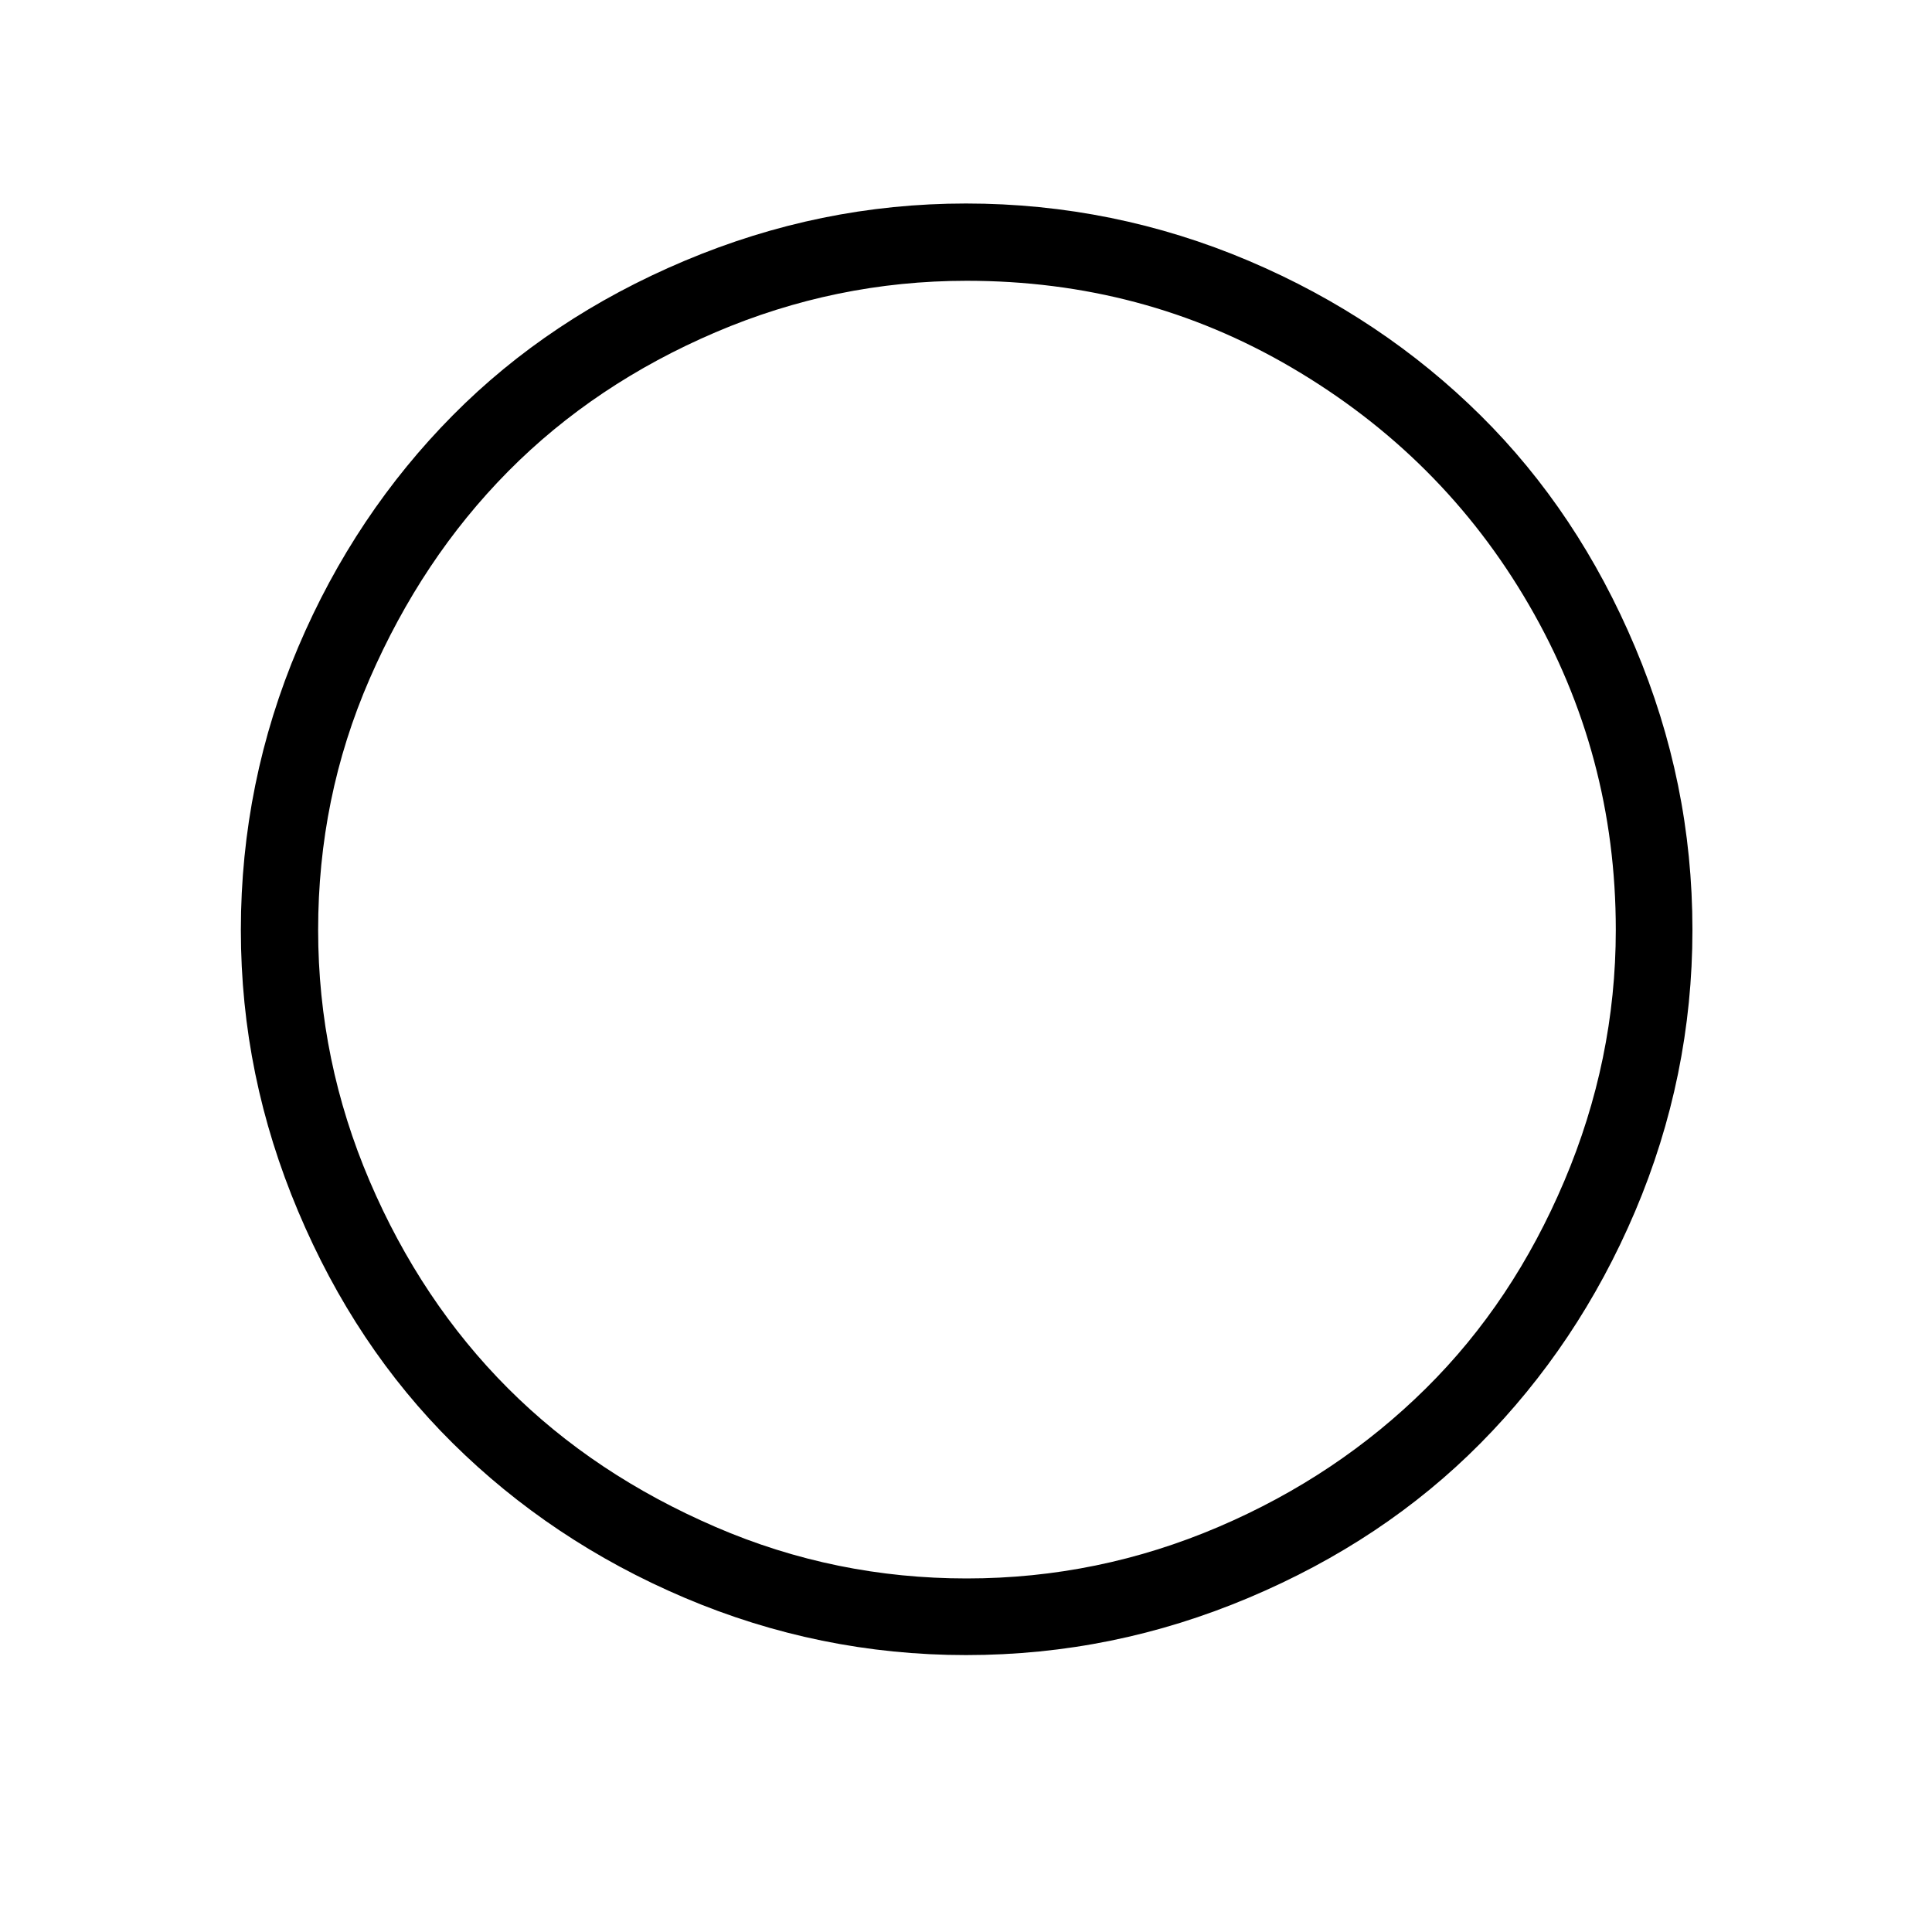
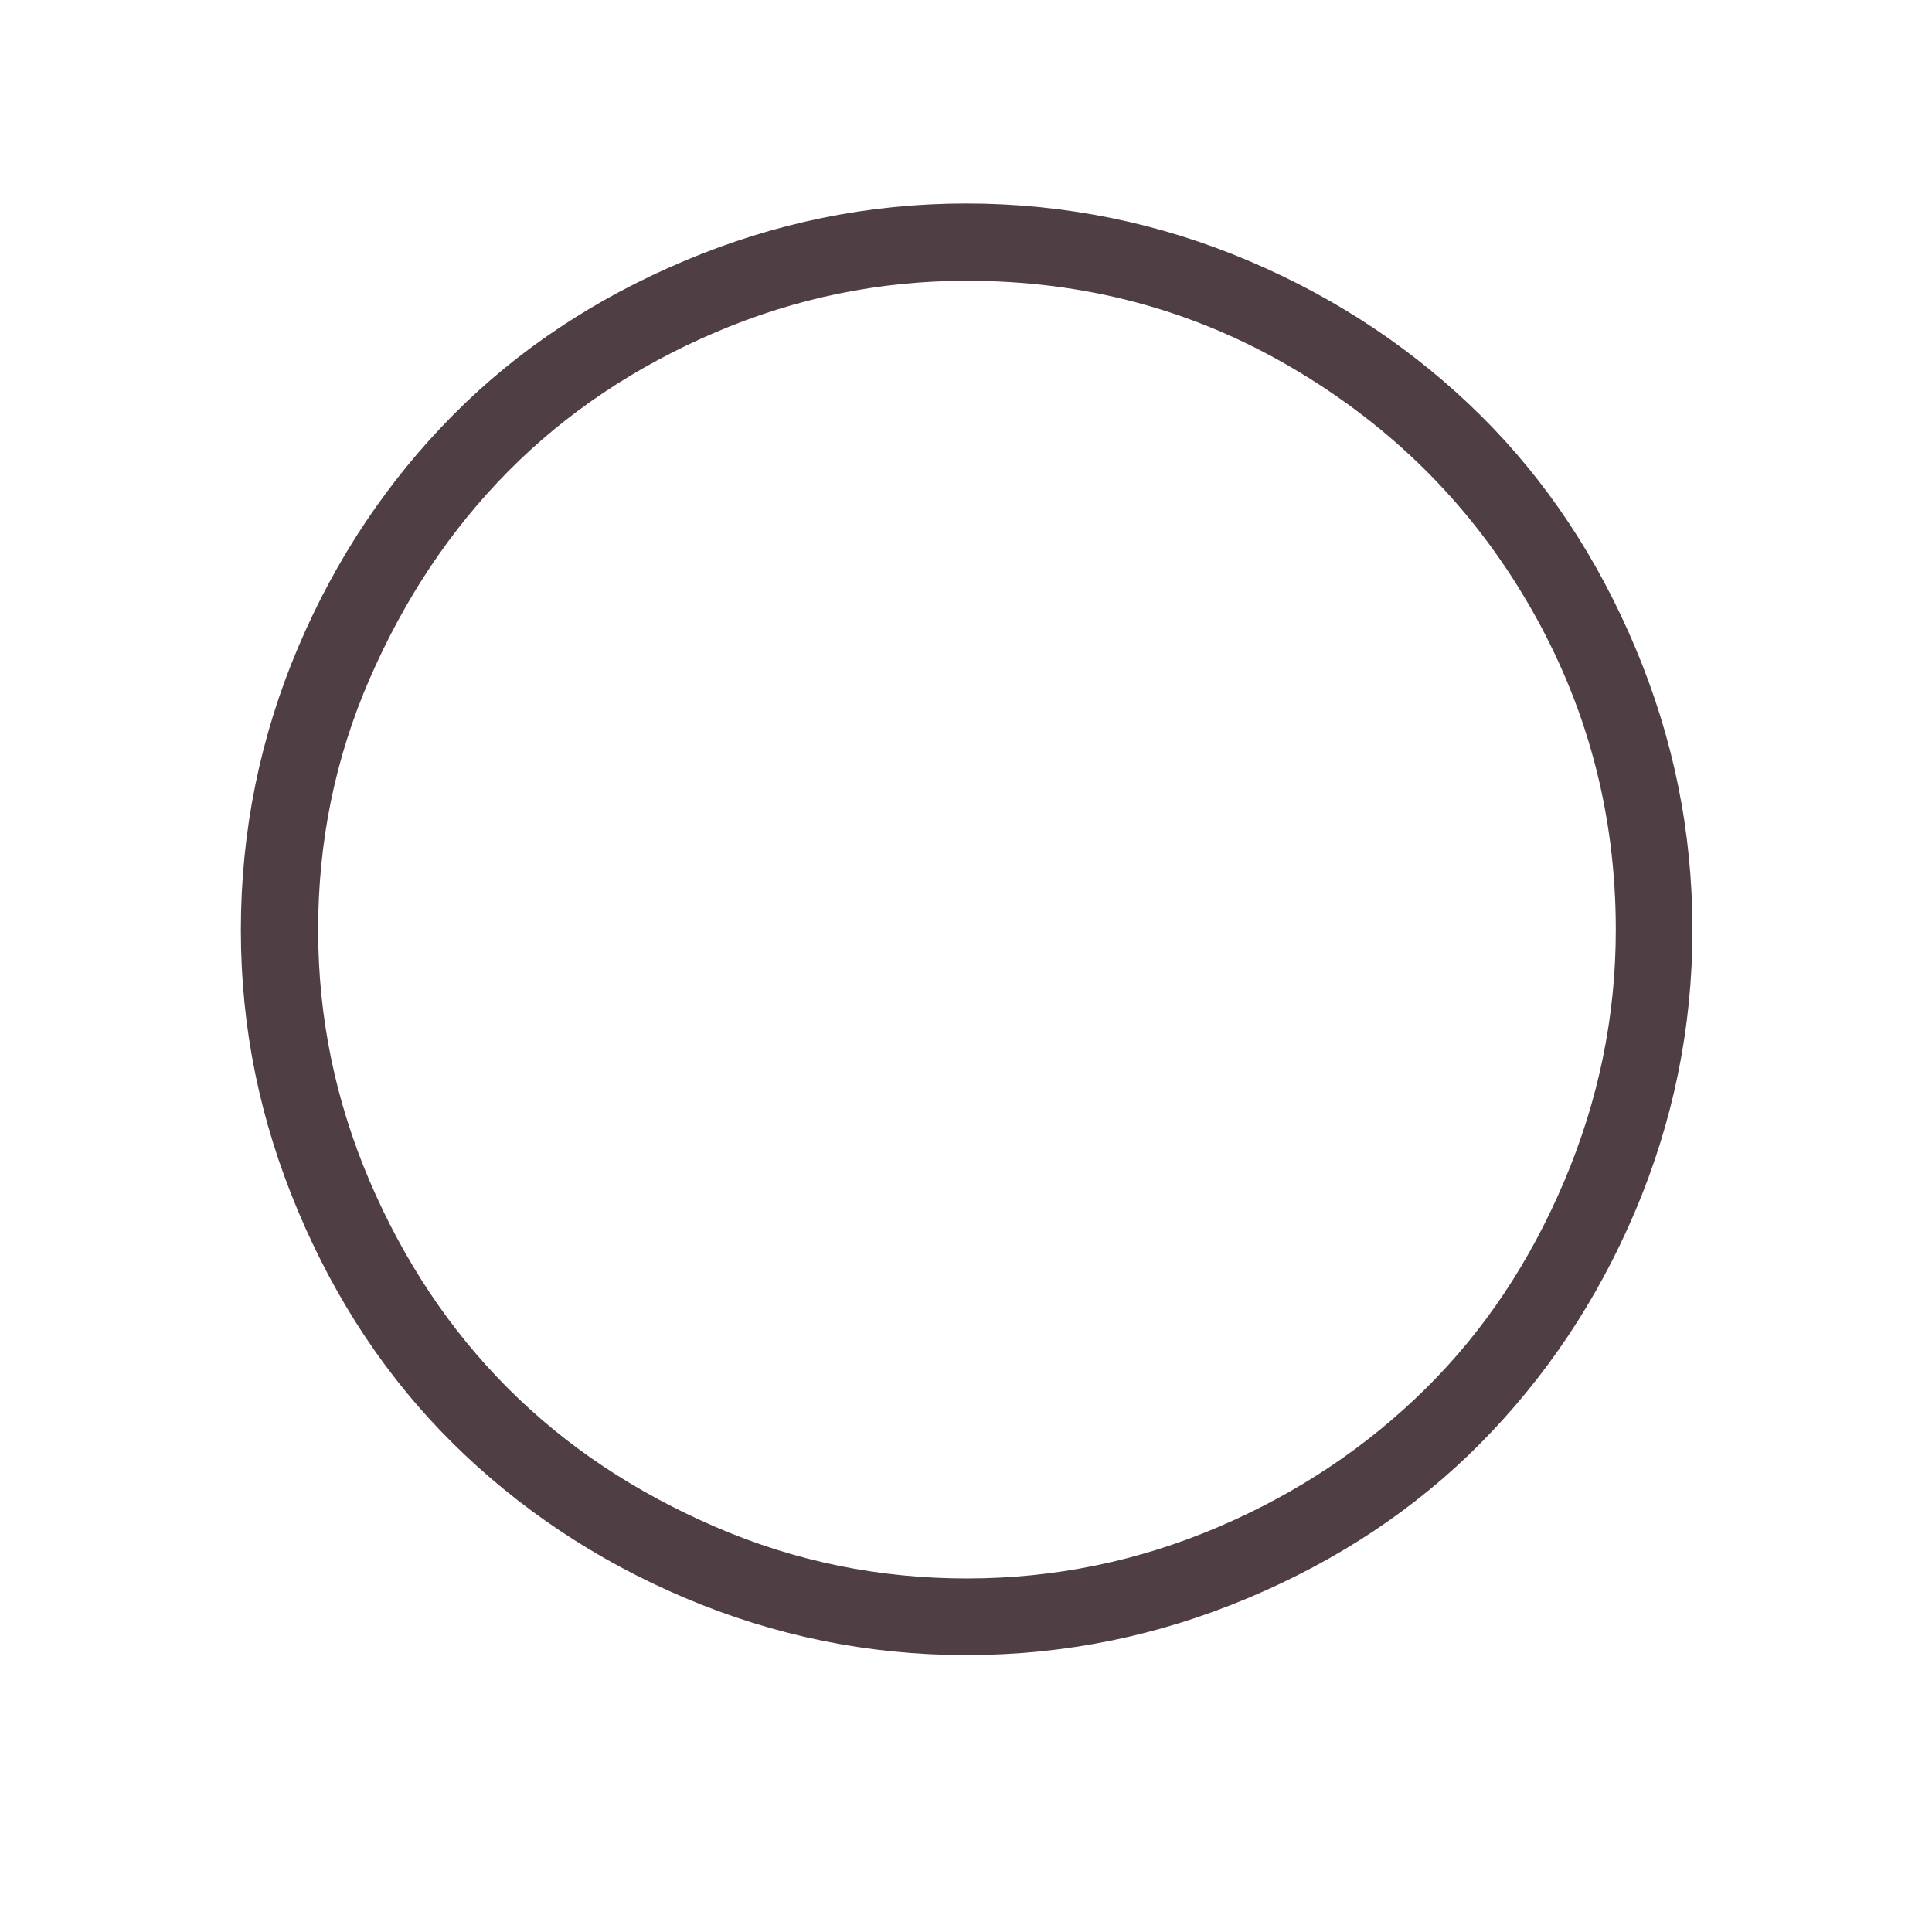
- <svg xmlns="http://www.w3.org/2000/svg" version="1.1" id="Layer_1" x="0px" y="0px" viewBox="0 0 30 30" style="enable-background:new 0 0 30 30;" xml:space="preserve">
+ <svg xmlns="http://www.w3.org/2000/svg" fill="#4F3E44" version="1.1" id="Layer_1" x="0px" y="0px" viewBox="0 0 30 30" style="enable-background:new 0 0 30 30;" xml:space="preserve">
  <path d="M3.74,14.44c0-1.53,0.3-3,0.89-4.39s1.4-2.59,2.4-3.6s2.2-1.81,3.6-2.4s2.85-0.89,4.37-0.89c1.53,0,3,0.3,4.39,0.89  s2.59,1.4,3.6,2.4s1.81,2.2,2.4,3.6s0.89,2.85,0.89,4.39c0,1.52-0.3,2.98-0.89,4.37s-1.4,2.59-2.4,3.6s-2.2,1.81-3.6,2.4  s-2.85,0.89-4.39,0.89c-1.52,0-2.98-0.3-4.37-0.89s-2.59-1.4-3.6-2.4s-1.81-2.2-2.4-3.6S3.74,15.97,3.74,14.44z M4.94,14.44  c0,1.36,0.27,2.66,0.8,3.9s1.25,2.32,2.15,3.22s1.97,1.61,3.22,2.15s2.55,0.8,3.9,0.8c1.37,0,2.67-0.27,3.91-0.8  s2.31-1.25,3.22-2.15s1.62-1.97,2.15-3.22s0.8-2.55,0.8-3.9c0-1.82-0.45-3.5-1.35-5.05s-2.13-2.77-3.68-3.68s-3.23-1.35-5.05-1.35  c-1.36,0-2.66,0.27-3.9,0.8S8.79,6.41,7.89,7.32s-1.61,1.98-2.15,3.22S4.94,13.08,4.94,14.44z" />
</svg>
